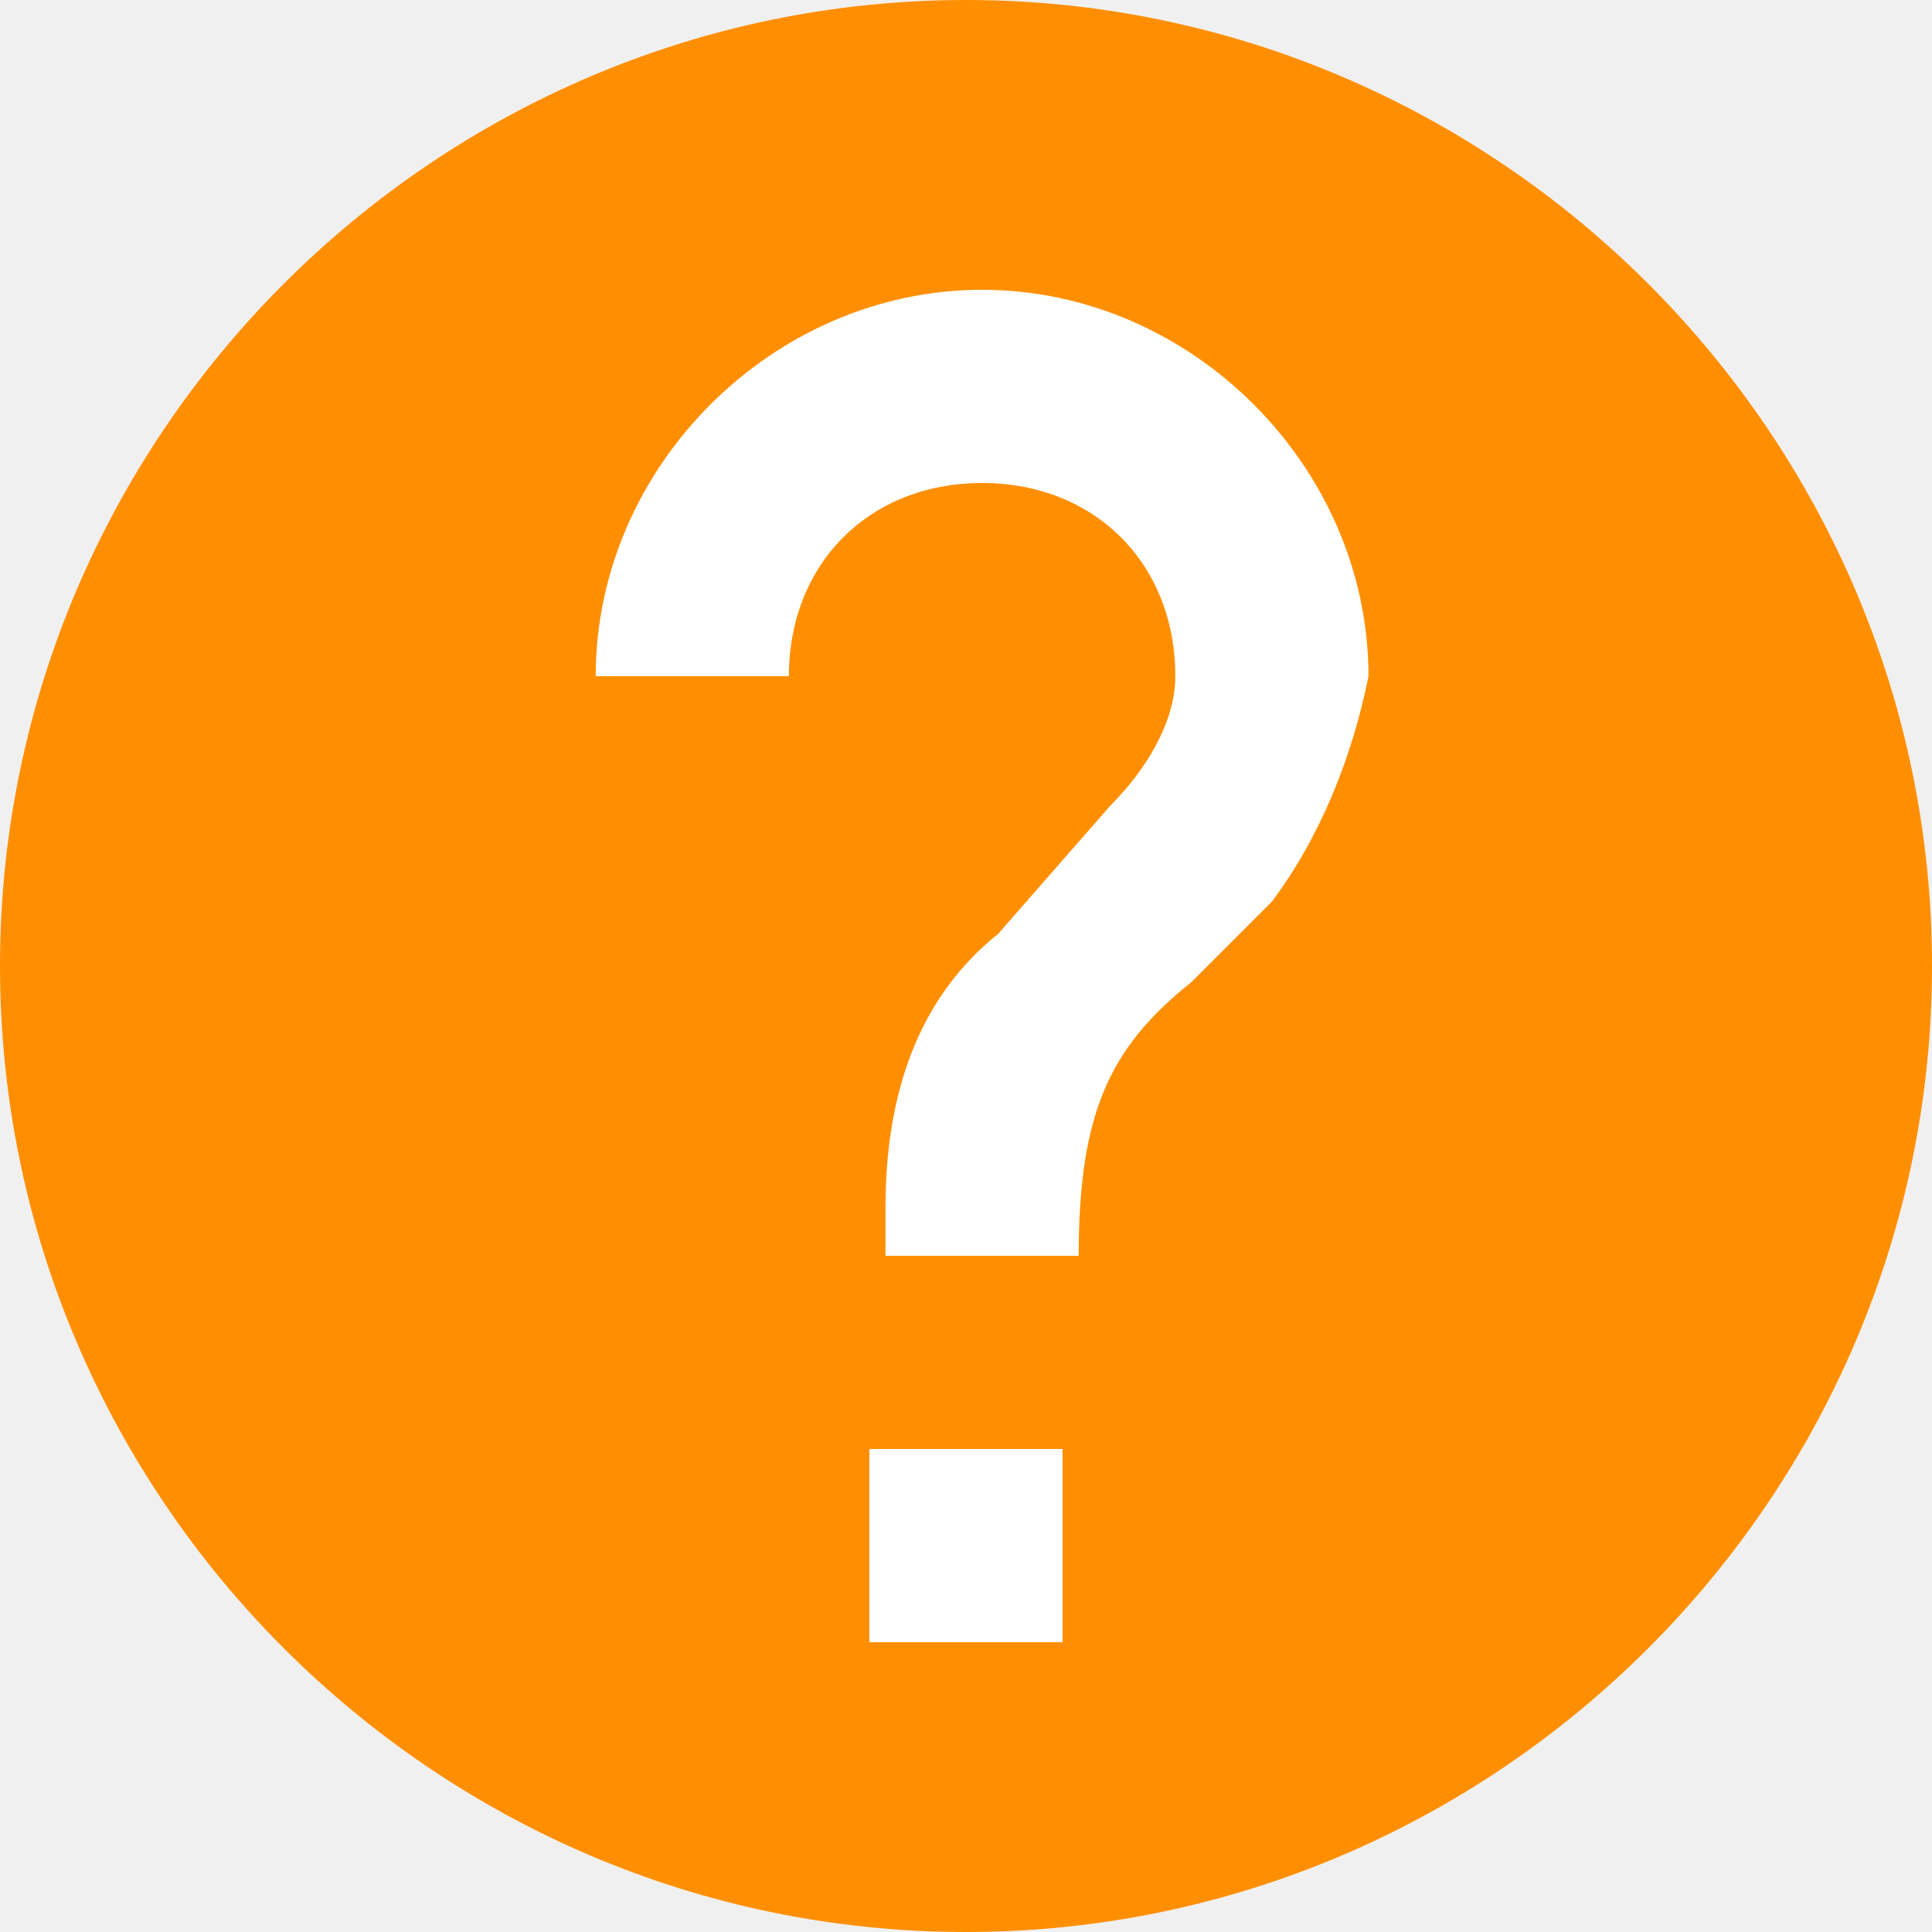
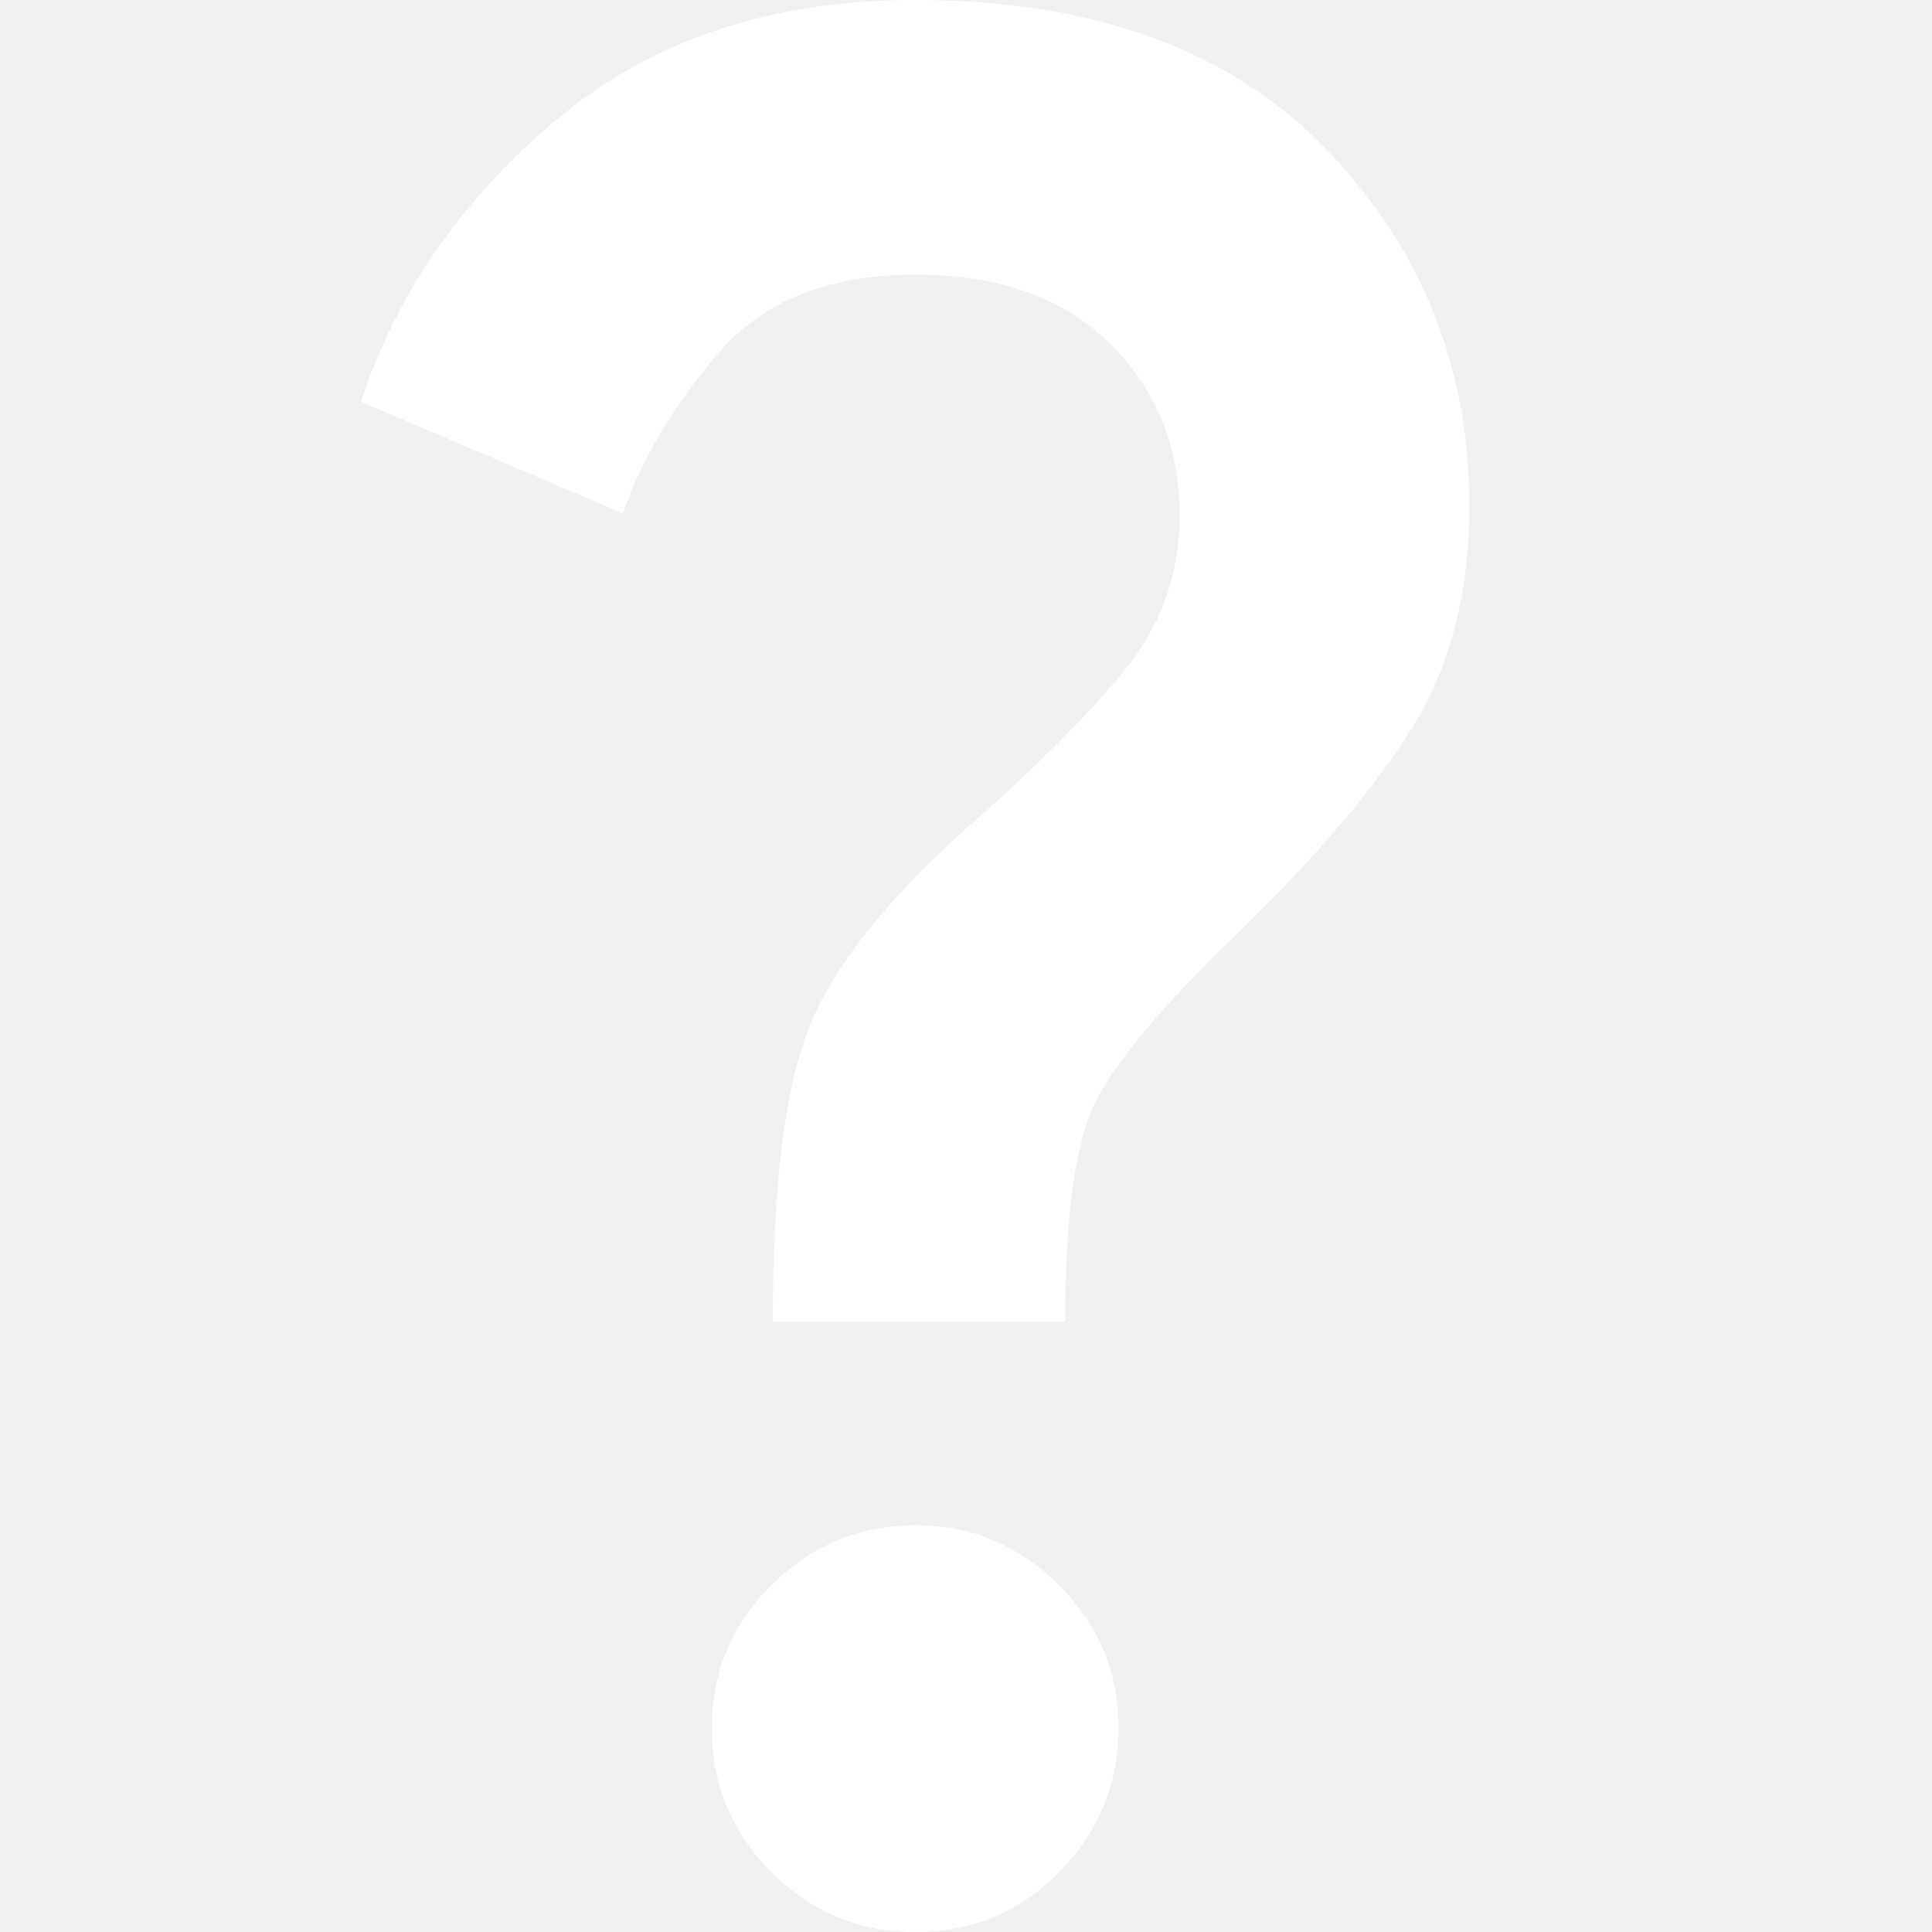
- <svg xmlns="http://www.w3.org/2000/svg" version="1.1" id="Help-icon" x="0px" y="0px" viewBox="-633 395 12 12" style="enable-background:new -633 395 12 12;" xml:space="preserve">
-   <style type="text/css">
- 	.st0{fill:#FFFFFF;}
- 	.st1{fill:#FF8F00;}
- </style>
-   <rect x="-630" y="396.3" class="st0" width="5.9" height="9.5" />
-   <g>
-     <g id="help">
-       <path class="st1" d="M-627,395c-3.3,0-6,2.7-6,6s2.7,6,6,6s6-2.7,6-6S-623.7,395-627,395z M-626.4,405.2h-1.2V404h1.2V405.2z     M-625.1,400.6l-0.5,0.5c-0.5,0.4-0.7,0.8-0.7,1.7h-1.2v-0.3c0-0.7,0.2-1.3,0.7-1.7l0.7-0.8c0.2-0.2,0.4-0.5,0.4-0.8    c0-0.7-0.5-1.2-1.2-1.2s-1.2,0.5-1.2,1.2h-1.2c0-1.3,1.1-2.4,2.4-2.4s2.4,1.1,2.4,2.4C-624.6,399.7-624.8,400.2-625.1,400.6z" />
-     </g>
-   </g>
+ <svg xmlns="http://www.w3.org/2000/svg" viewBox="3 3 19 19">
+   <path fill="white" d="M10.6 16q0-2.025.363-2.912T12.5 11.15q1.025-.9 1.563-1.562t.537-1.513q0-1.025-.687-1.7T12 5.7q-1.275 0-1.937.775T9.125 8.05L6.55 6.95q.525-1.6 1.925-2.775T12 3q2.625 0 4.038 1.463t1.412 3.512q0 1.25-.537 2.138t-1.688 2.012Q14 13.3 13.738 13.913T13.475 16zm1.4 6q-.825 0-1.412-.587T10 20t.588-1.412T12 18t1.413.588T14 20t-.587 1.413T12 22" />
</svg>
